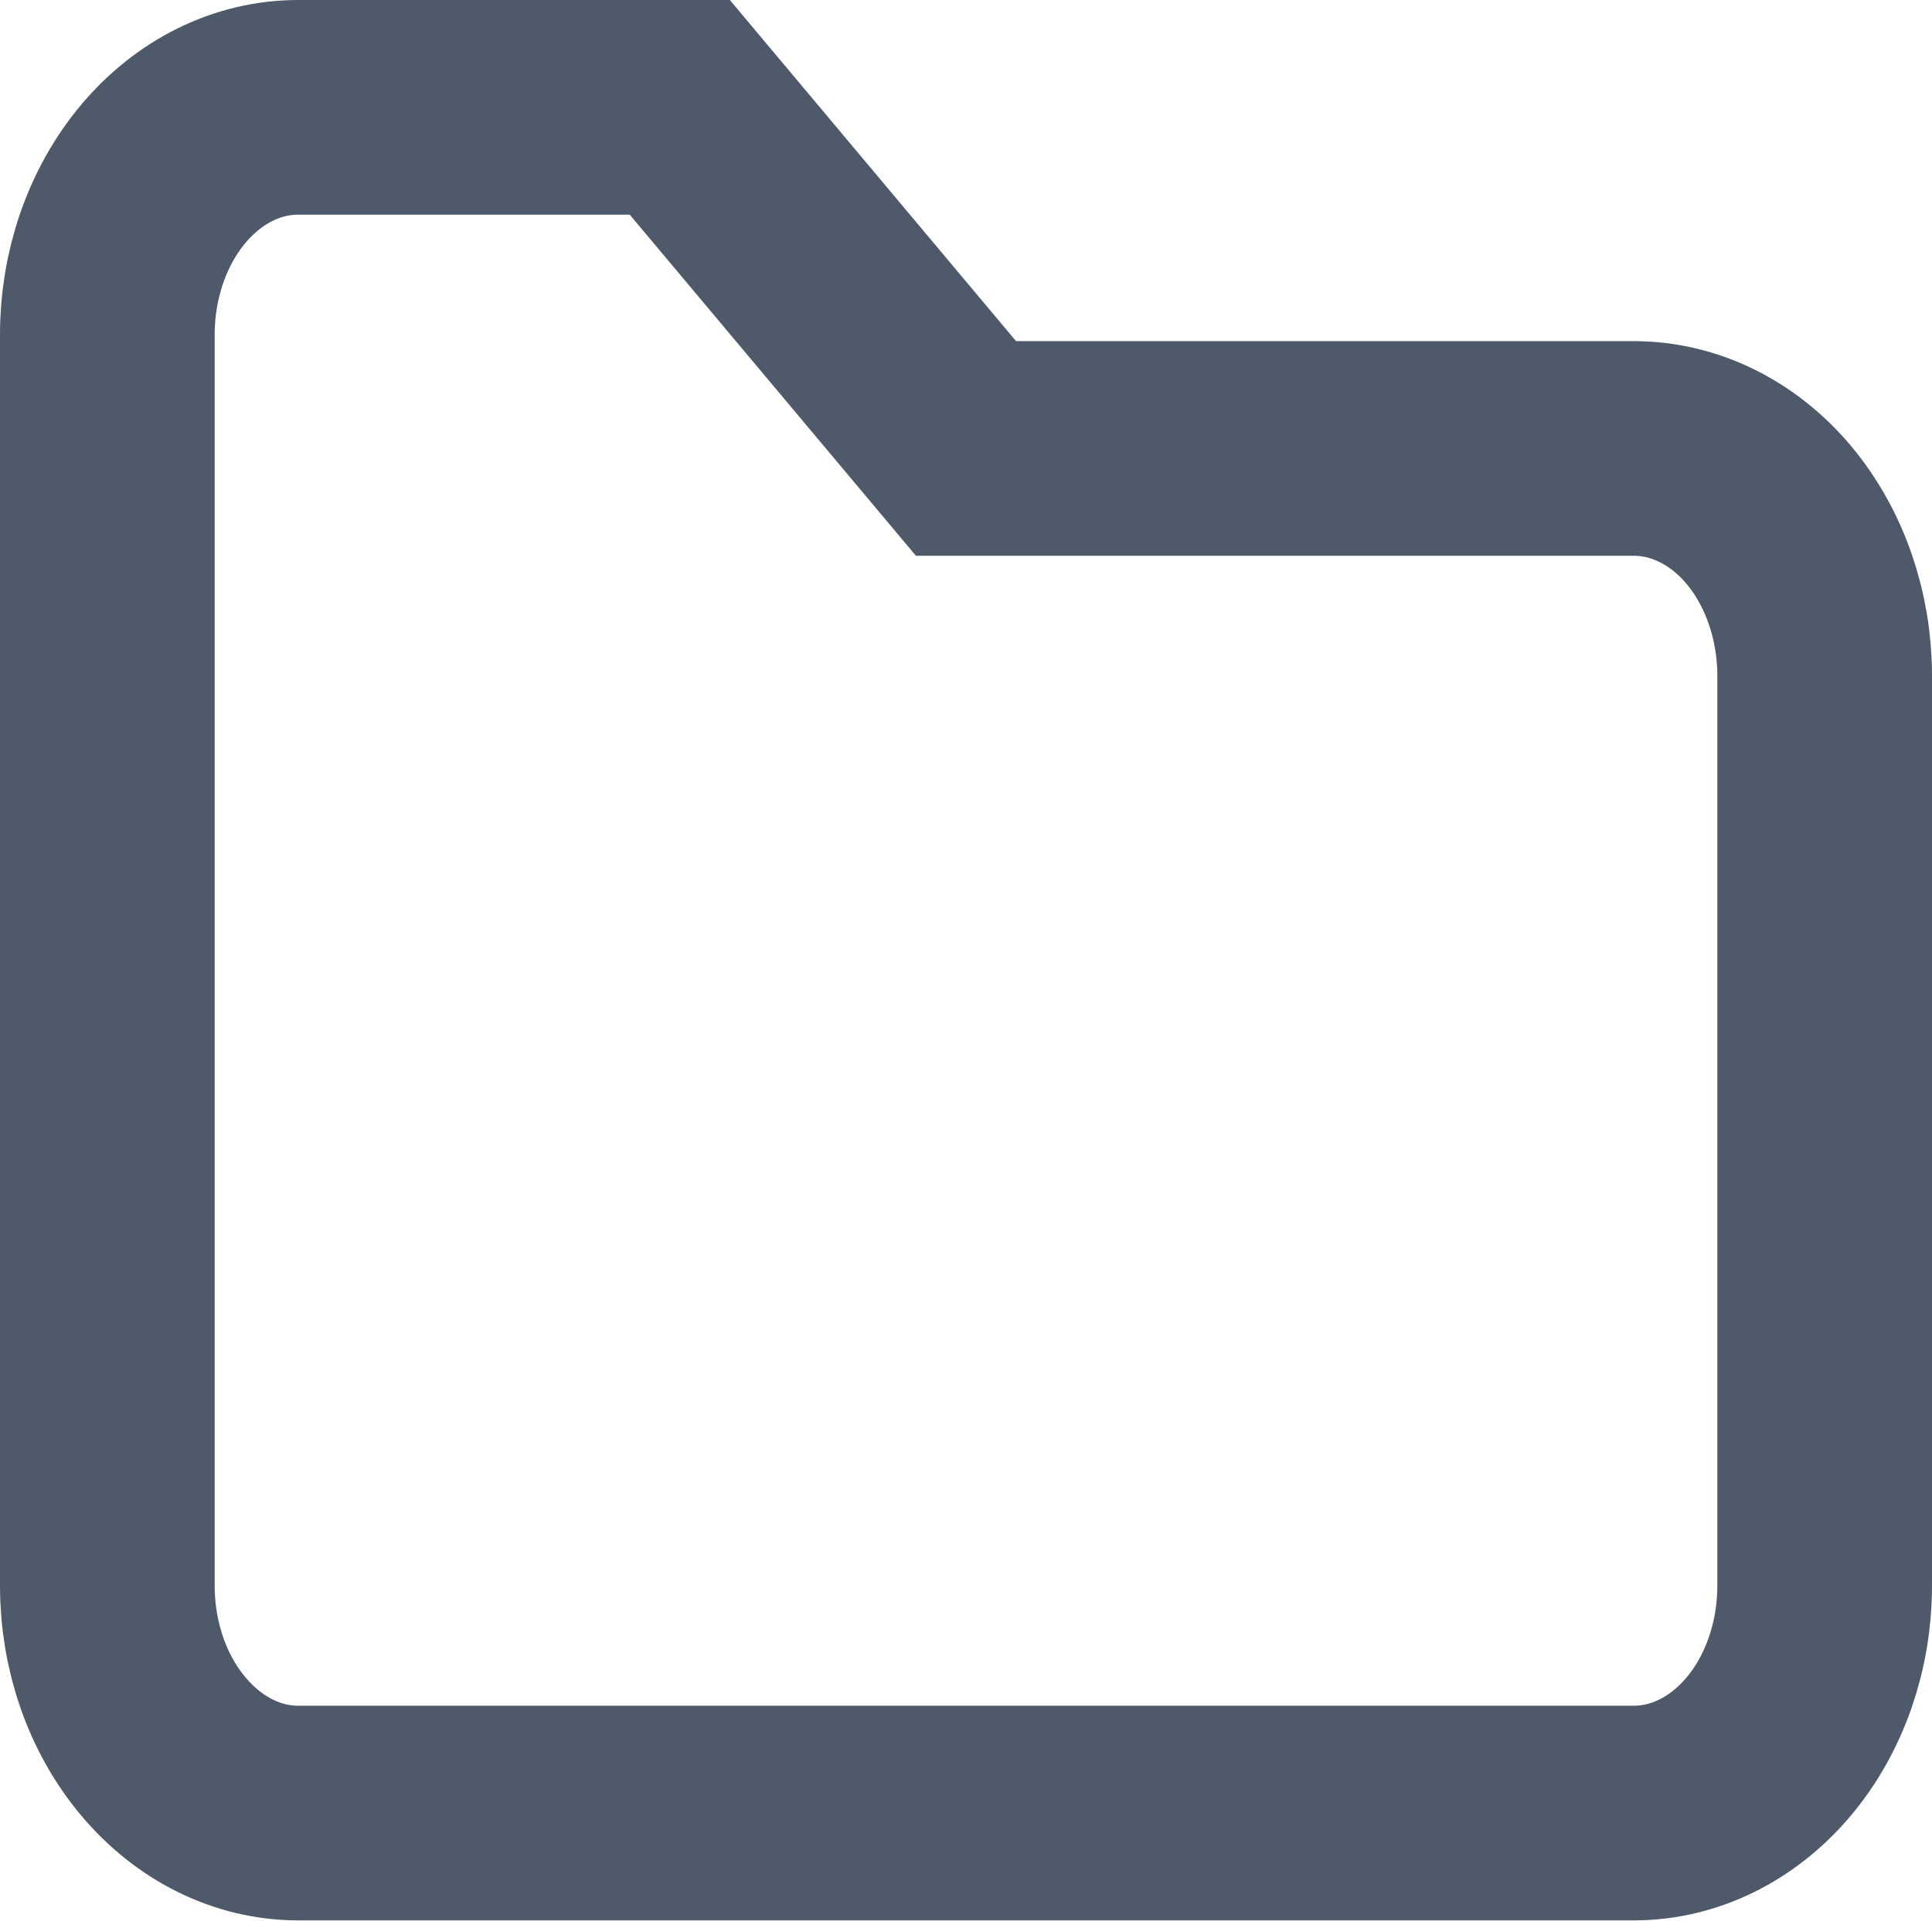
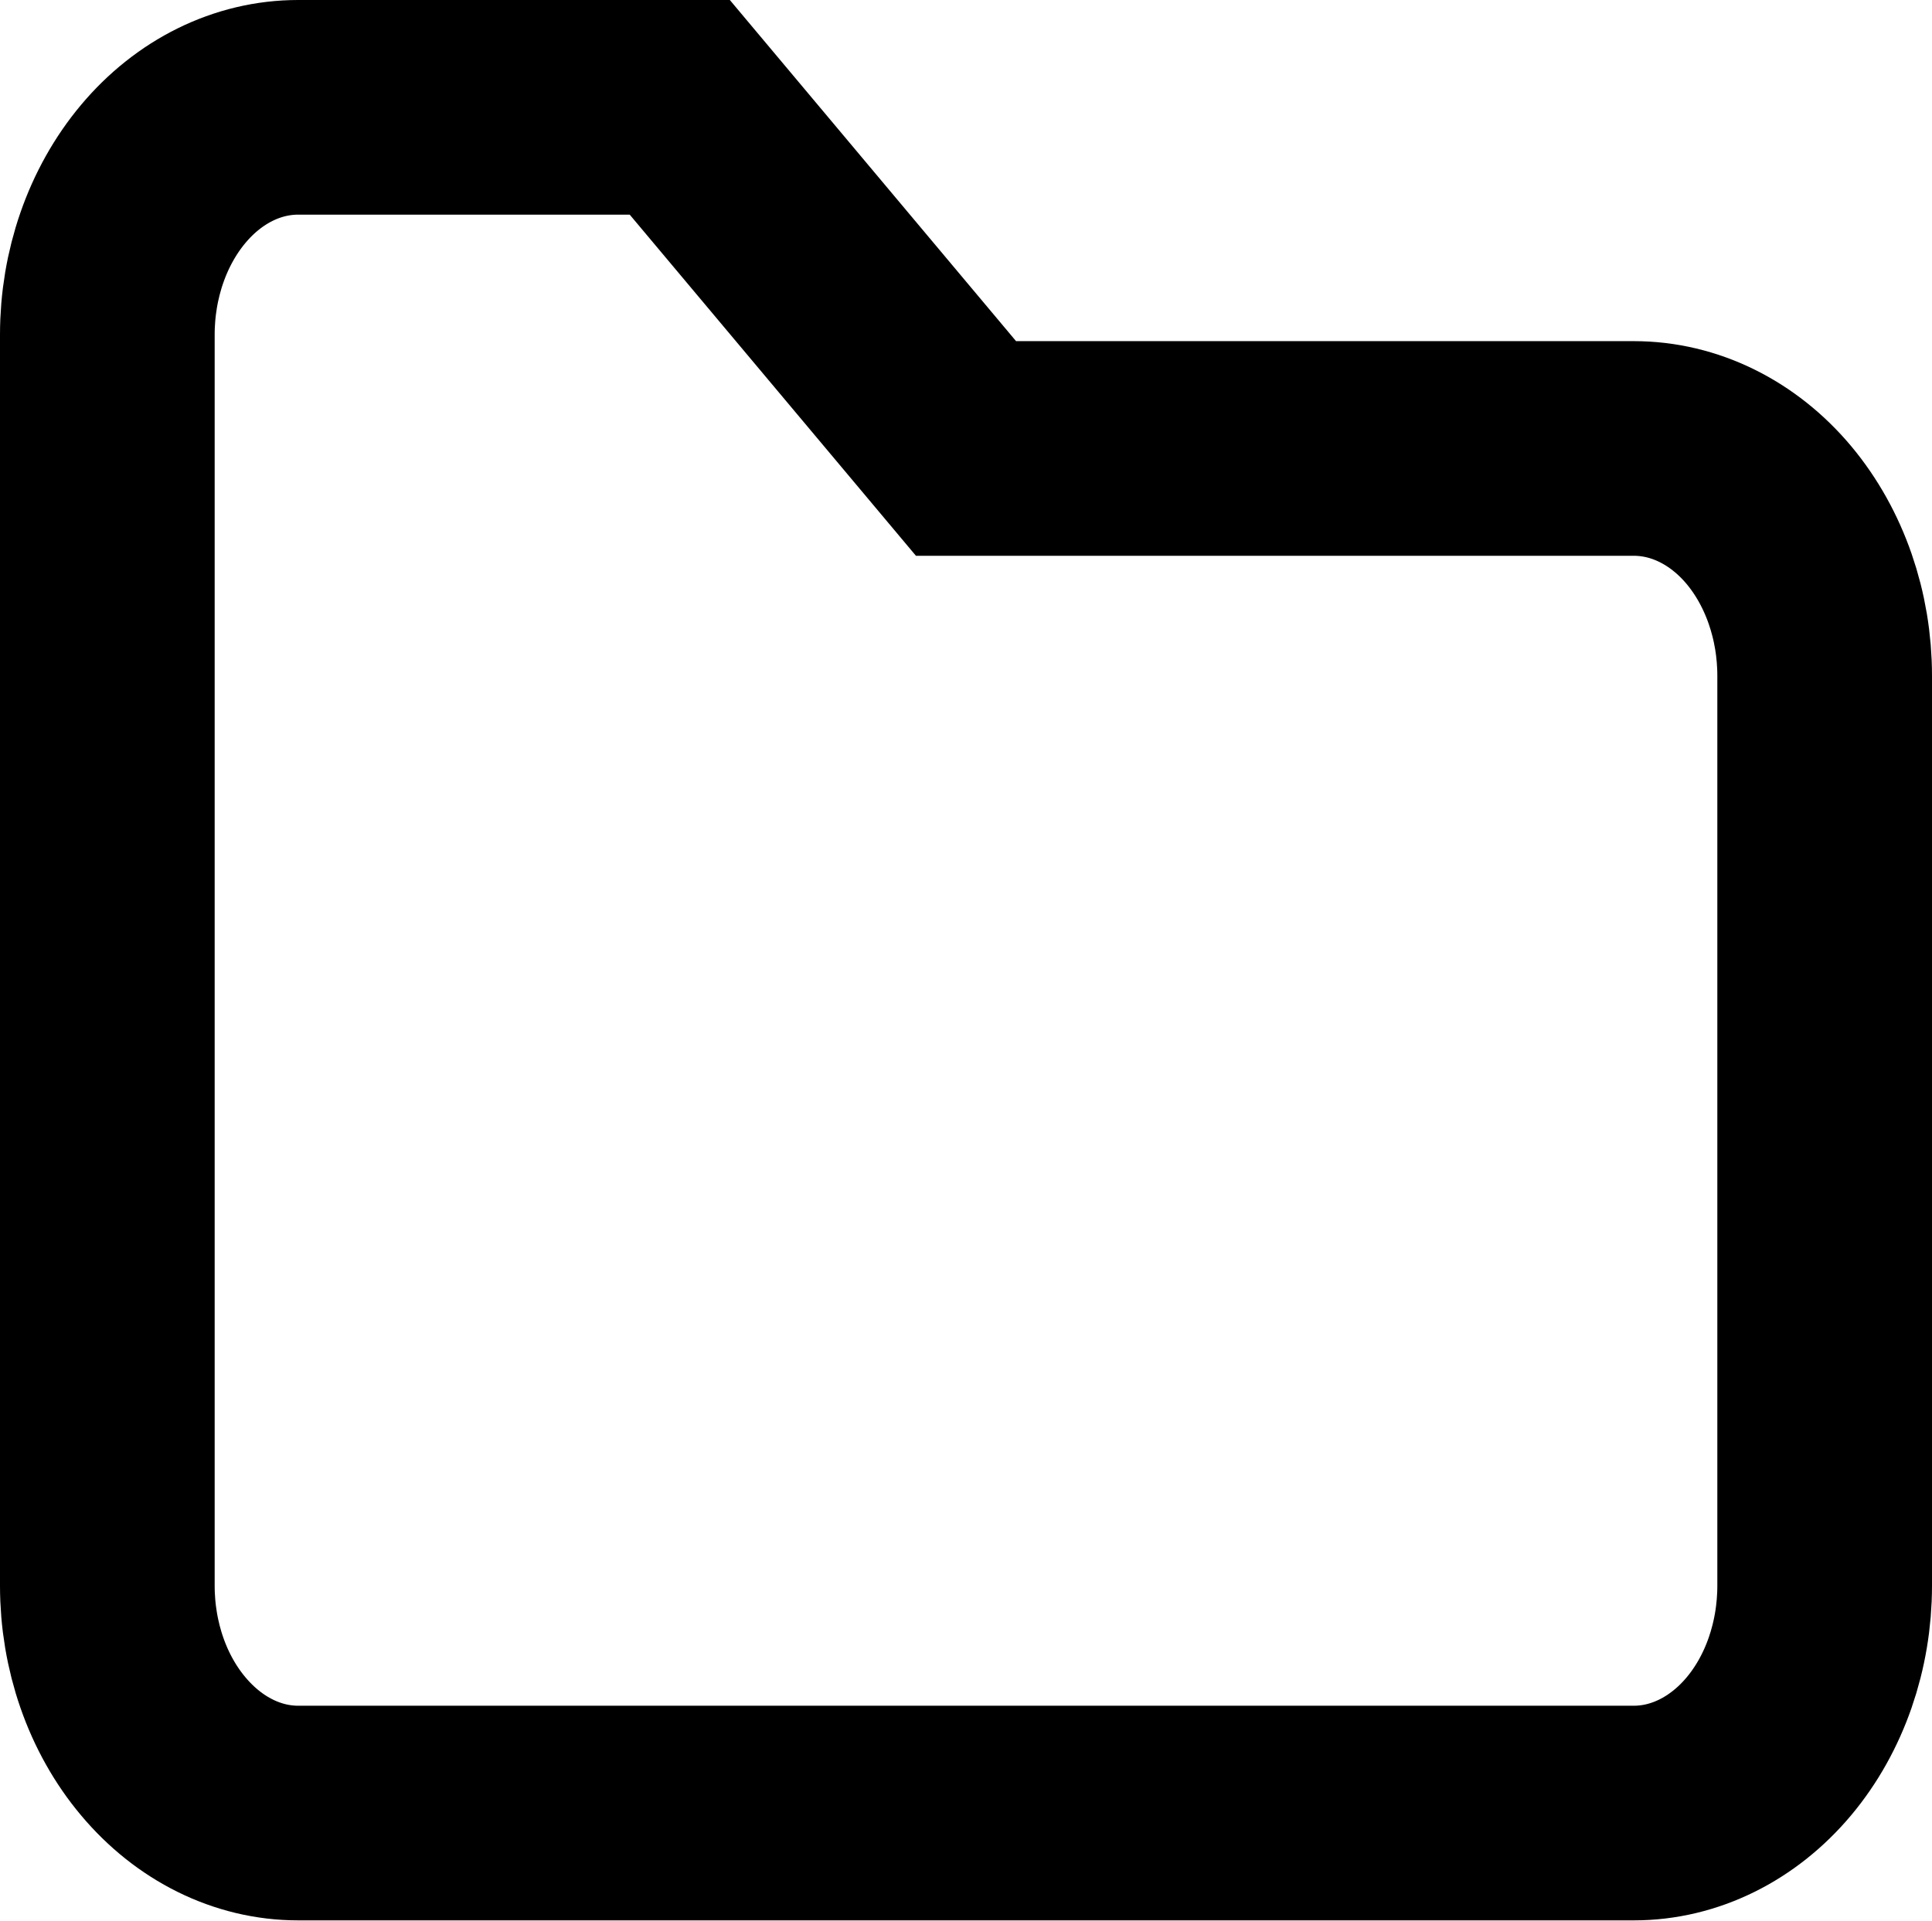
<svg xmlns="http://www.w3.org/2000/svg" width="13.5" height="13.42" viewBox="0 0 13.5 13.42" fill="none">
-   <path stroke="rgba(78, 89, 105, 1)" stroke-width="1.5" d="M2.083 0.75L4.75 0.75L6.75 3.134L11.417 3.134C11.77 3.134 12.11 3.301 12.36 3.599C12.61 3.898 12.75 4.302 12.75 4.723L12.75 11.081C12.75 11.502 12.61 11.906 12.36 12.204C12.11 12.502 11.77 12.67 11.417 12.67L2.083 12.67C1.73 12.67 1.391 12.502 1.141 12.204C0.89 11.906 0.75 11.502 0.75 11.081L0.75 2.339C0.75 1.918 0.89 1.514 1.141 1.215C1.391 0.917 1.73 0.75 2.083 0.75">
+   <path stroke="currentColor" stroke-width="1.5" d="M2.083 0.75L4.75 0.75L6.75 3.134L11.417 3.134C11.77 3.134 12.11 3.301 12.36 3.599C12.61 3.898 12.75 4.302 12.75 4.723L12.75 11.081C12.75 11.502 12.61 11.906 12.36 12.204C12.11 12.502 11.77 12.67 11.417 12.67L2.083 12.67C1.73 12.67 1.391 12.502 1.141 12.204C0.89 11.906 0.75 11.502 0.75 11.081L0.75 2.339C0.75 1.918 0.89 1.514 1.141 1.215C1.391 0.917 1.73 0.75 2.083 0.75">
</path>
</svg>
